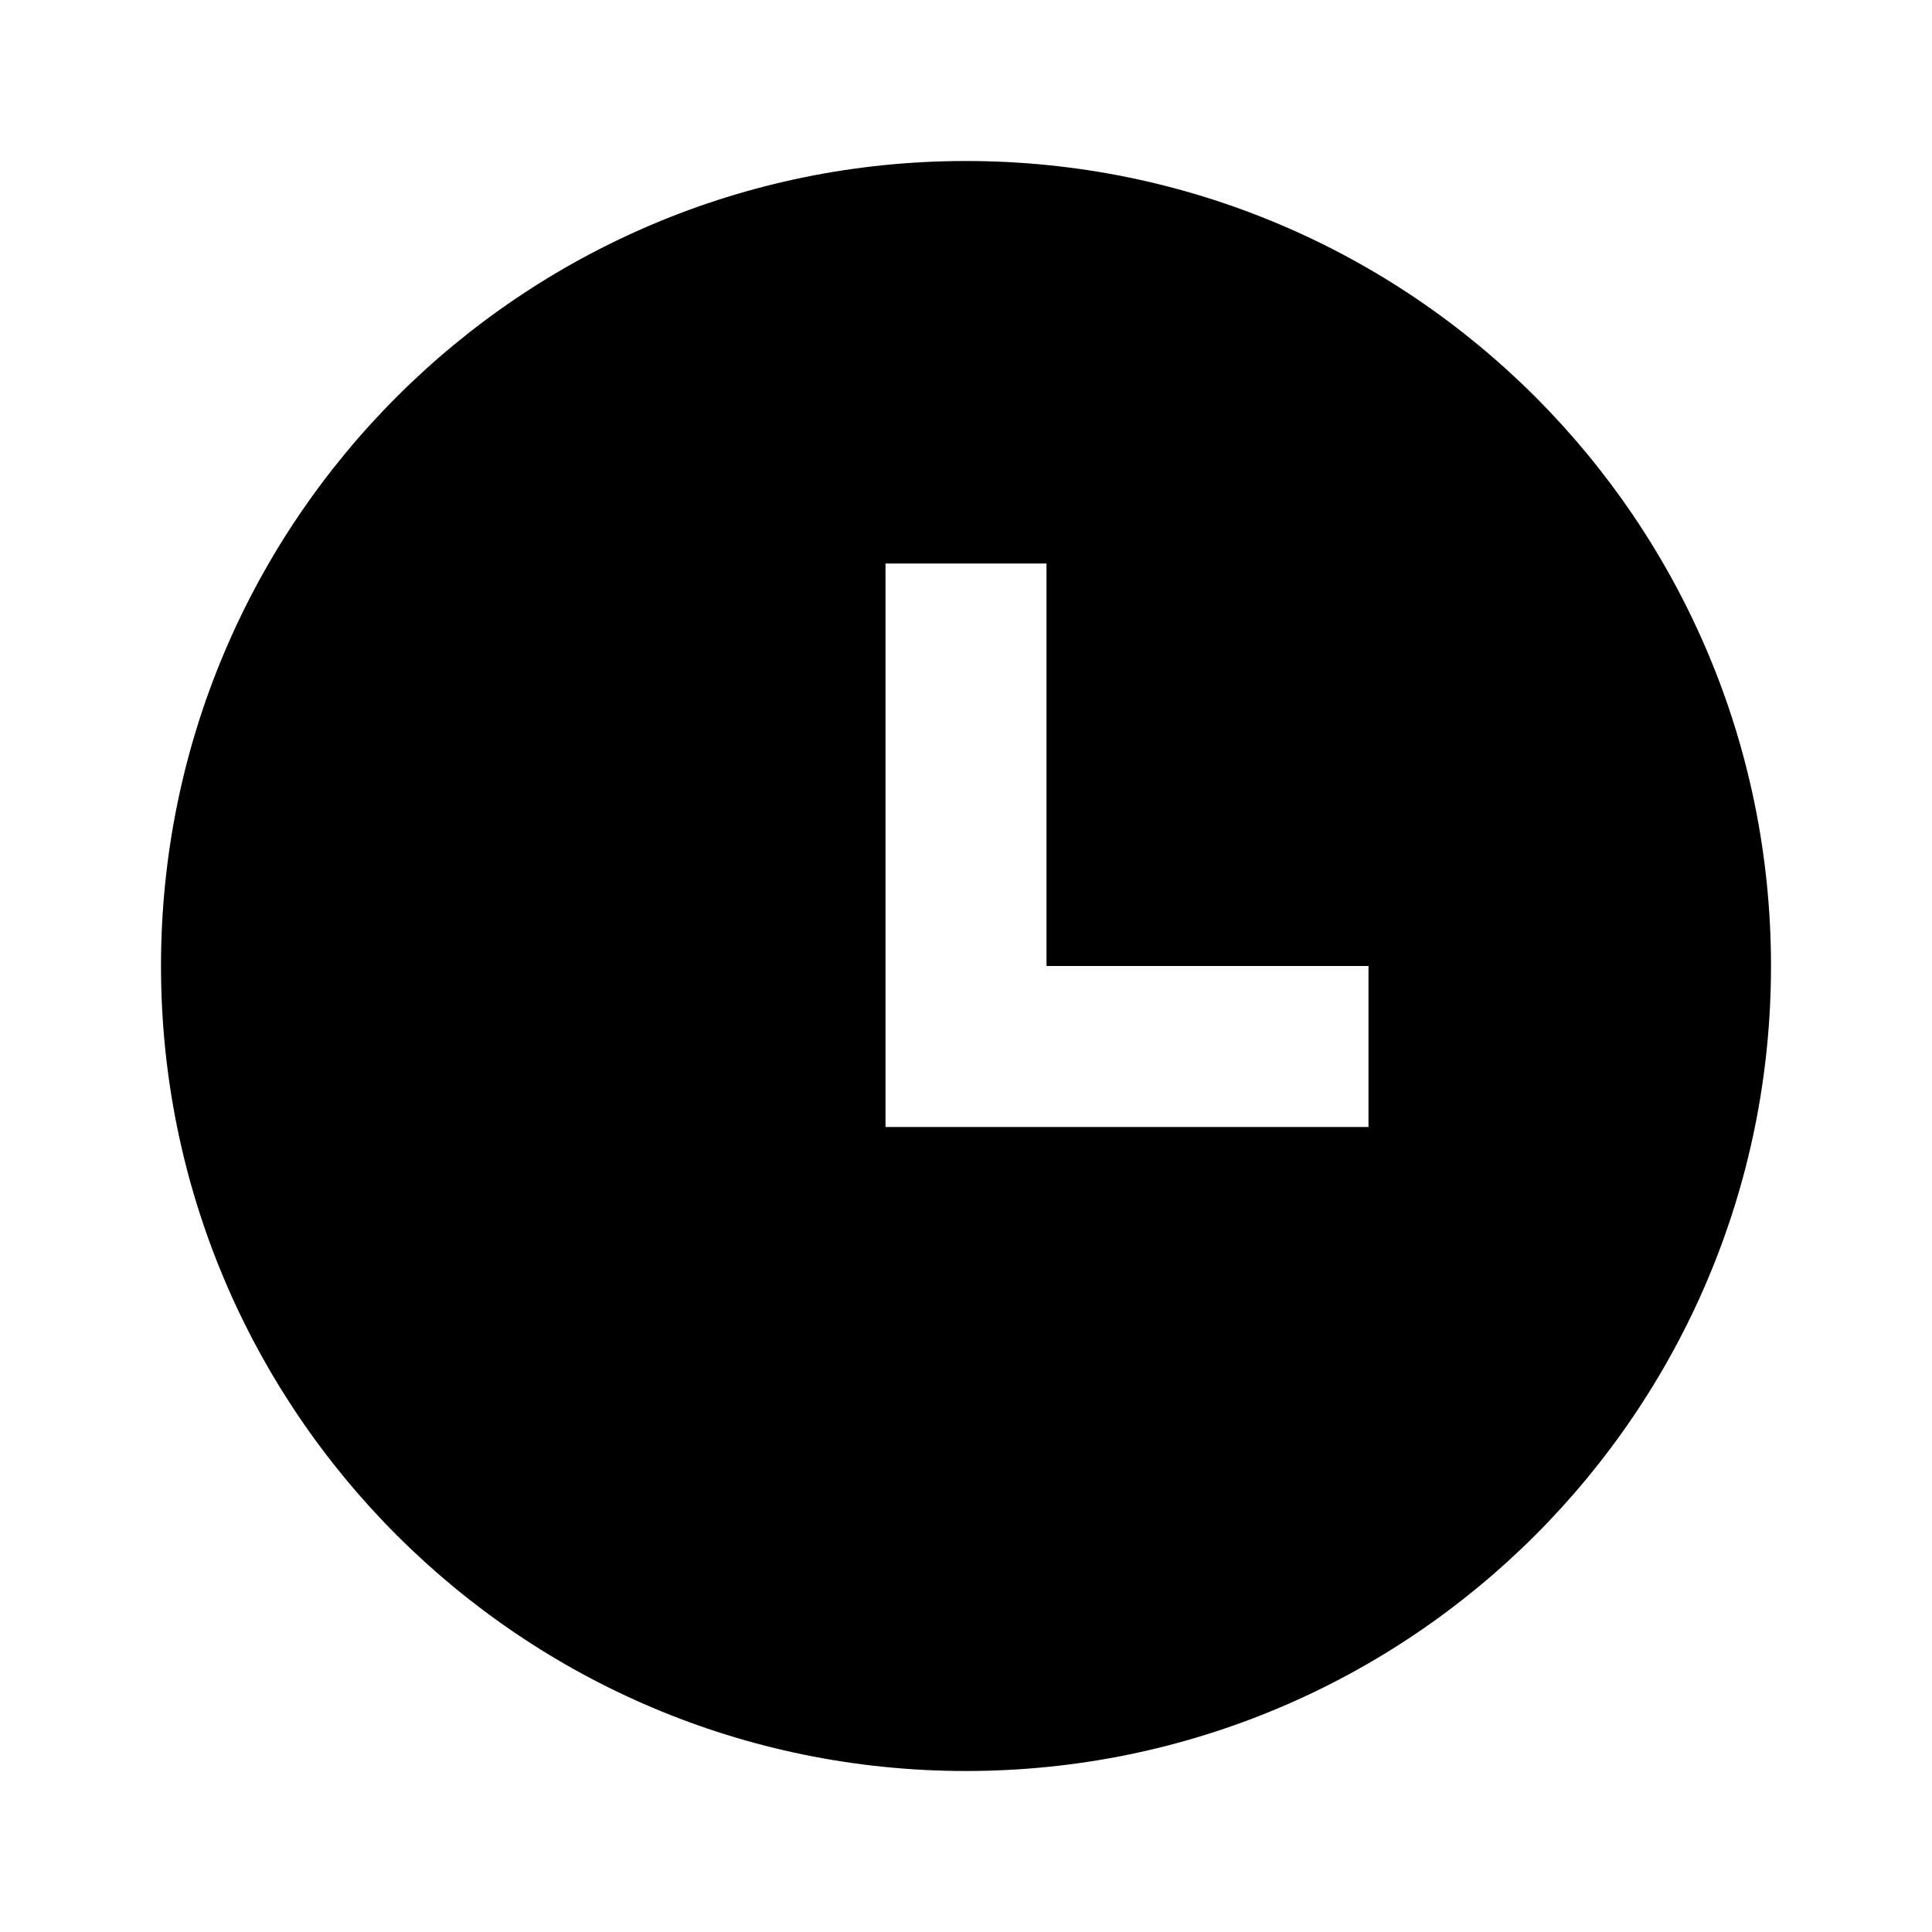
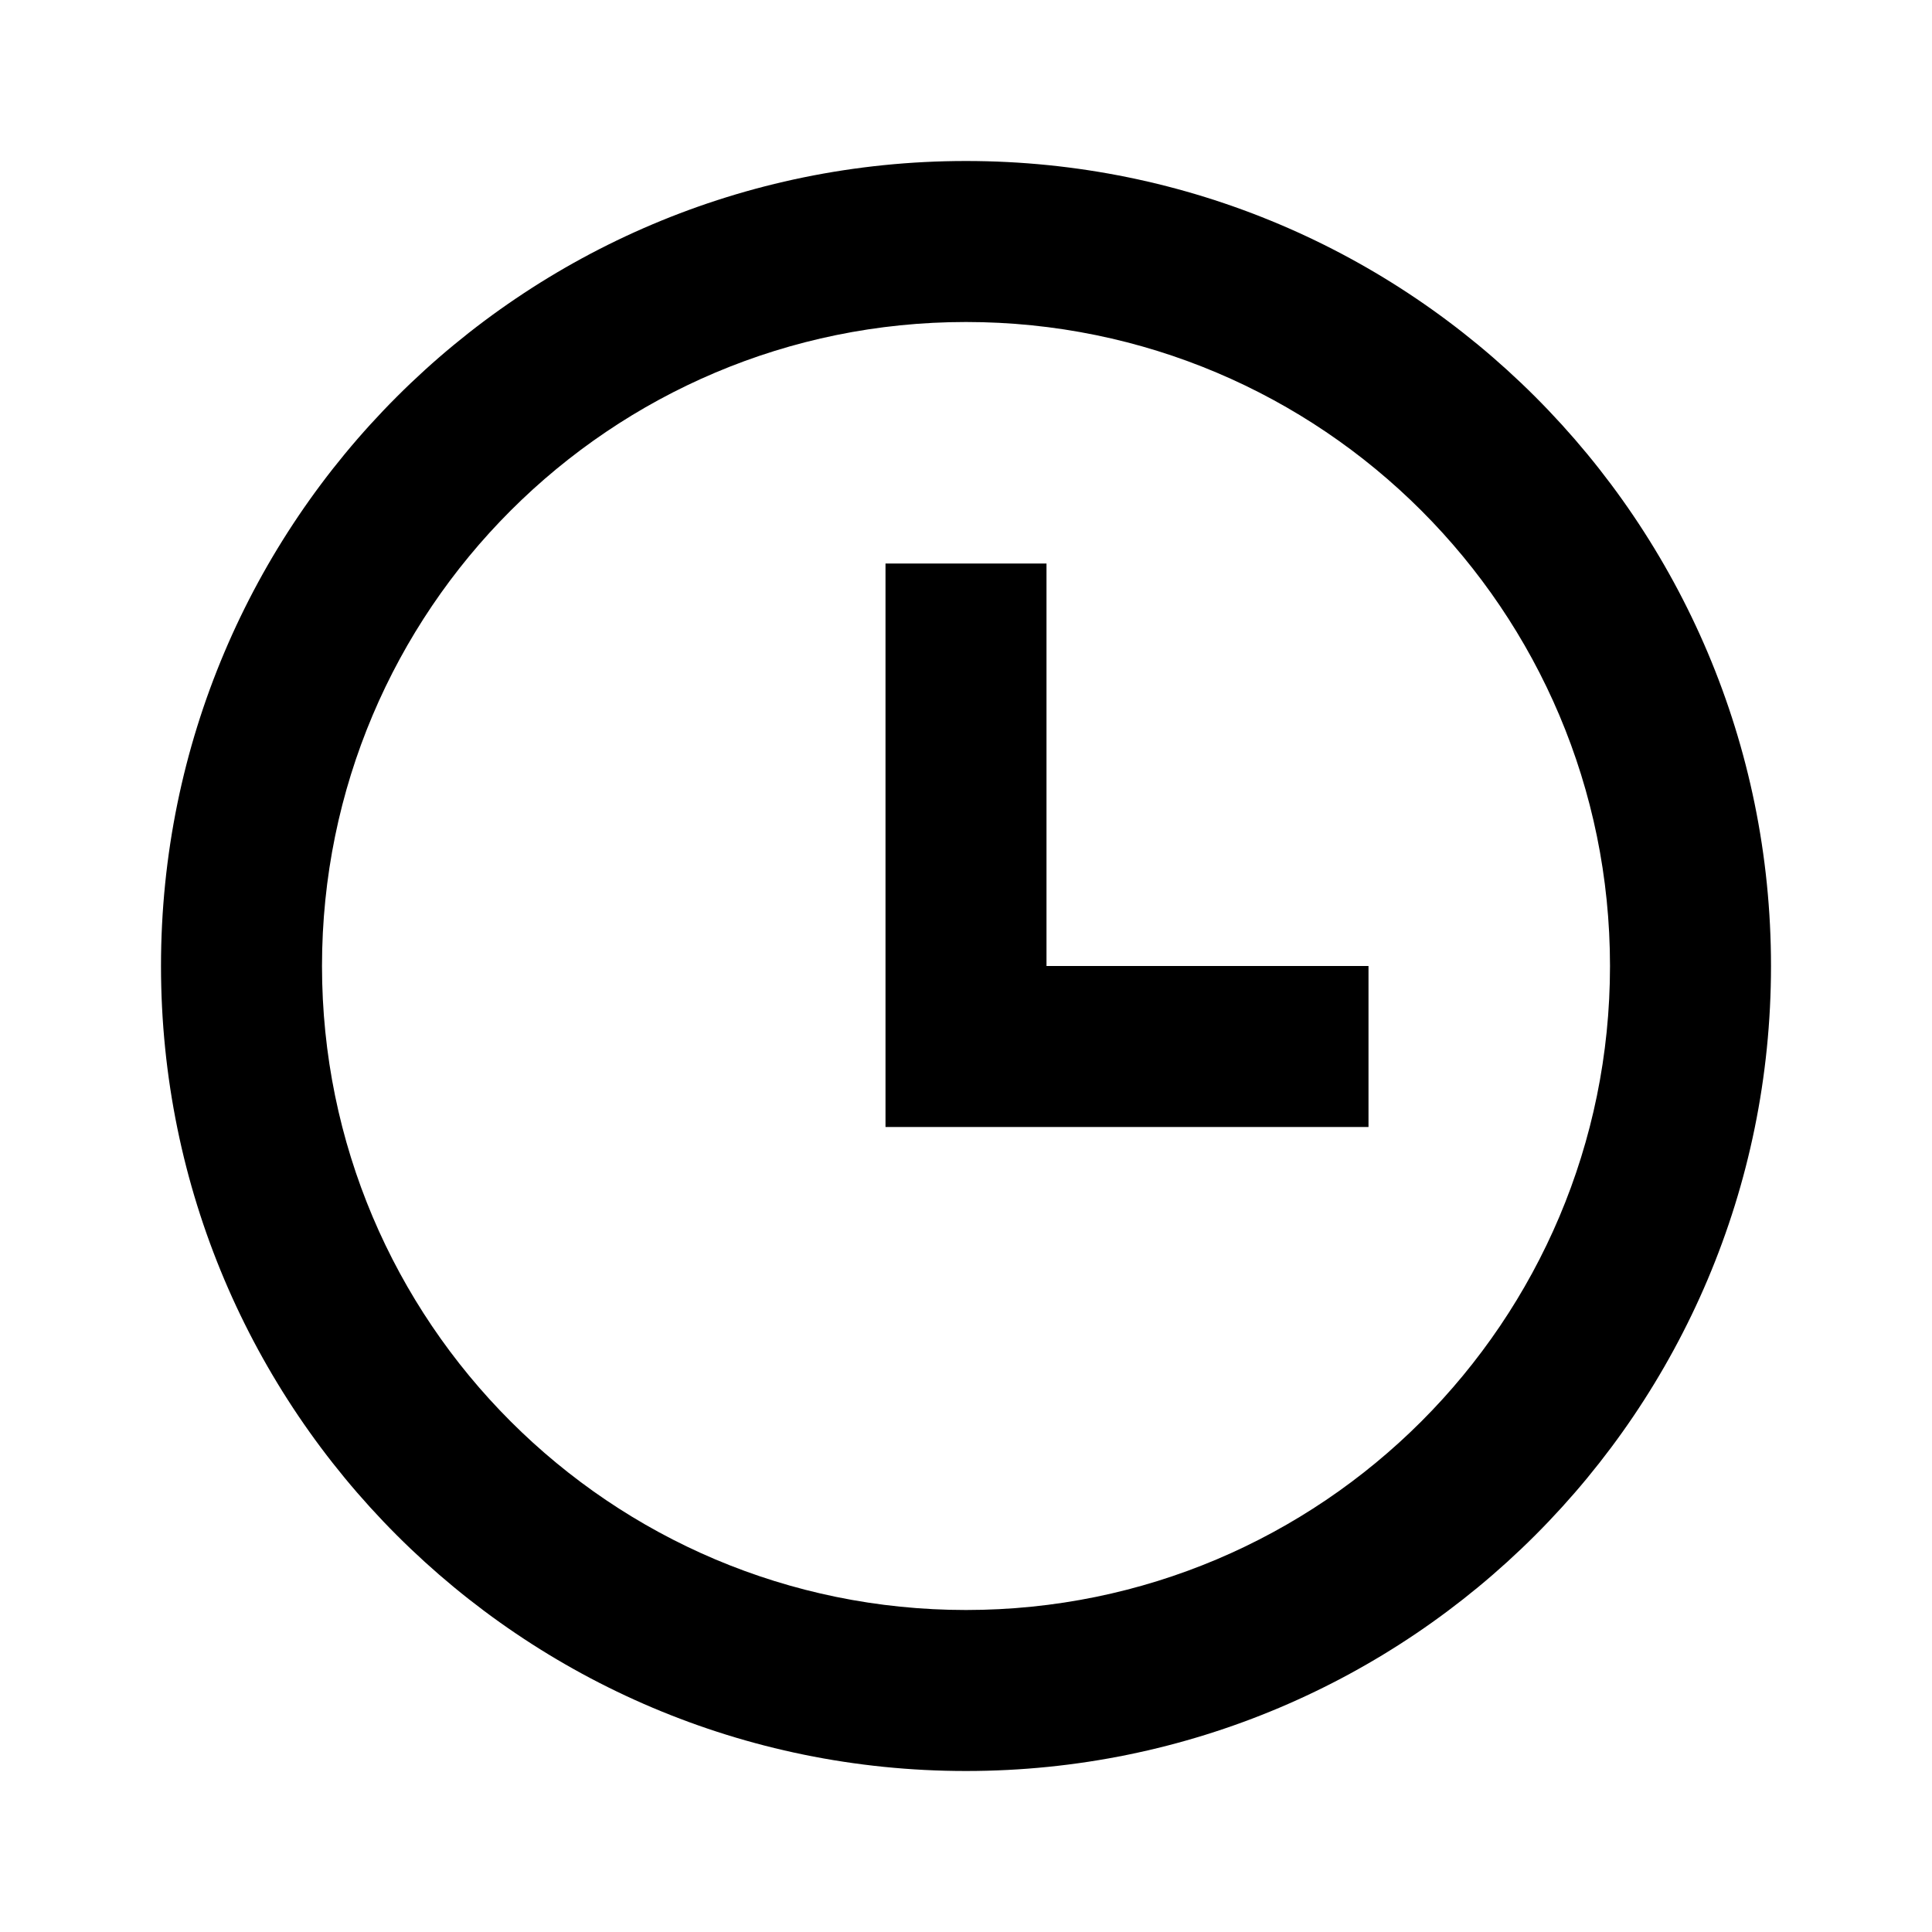
<svg xmlns="http://www.w3.org/2000/svg" viewBox="0 0 24 24" width="24" height="24">
  <path fill="none" d="M0 0h24v24H0z" />
-   <path d="M12 22C6.477 22 2 17.523 2 12S6.477 2 12 2s10 4.477 10 10-4.477 10-10 10zm1-10V7h-2v7h6v-2h-4z" />
+   <path d="M12 22C6.477 22 2 17.523 2 12S6.477 2 12 2s10 4.477 10 10-4.477 10-10 10zm0-2a8 8 0 1 0 0-16 8 8 0 0 0 0 16zm1-8h4v2h-6V7h2v5z" />
</svg>
